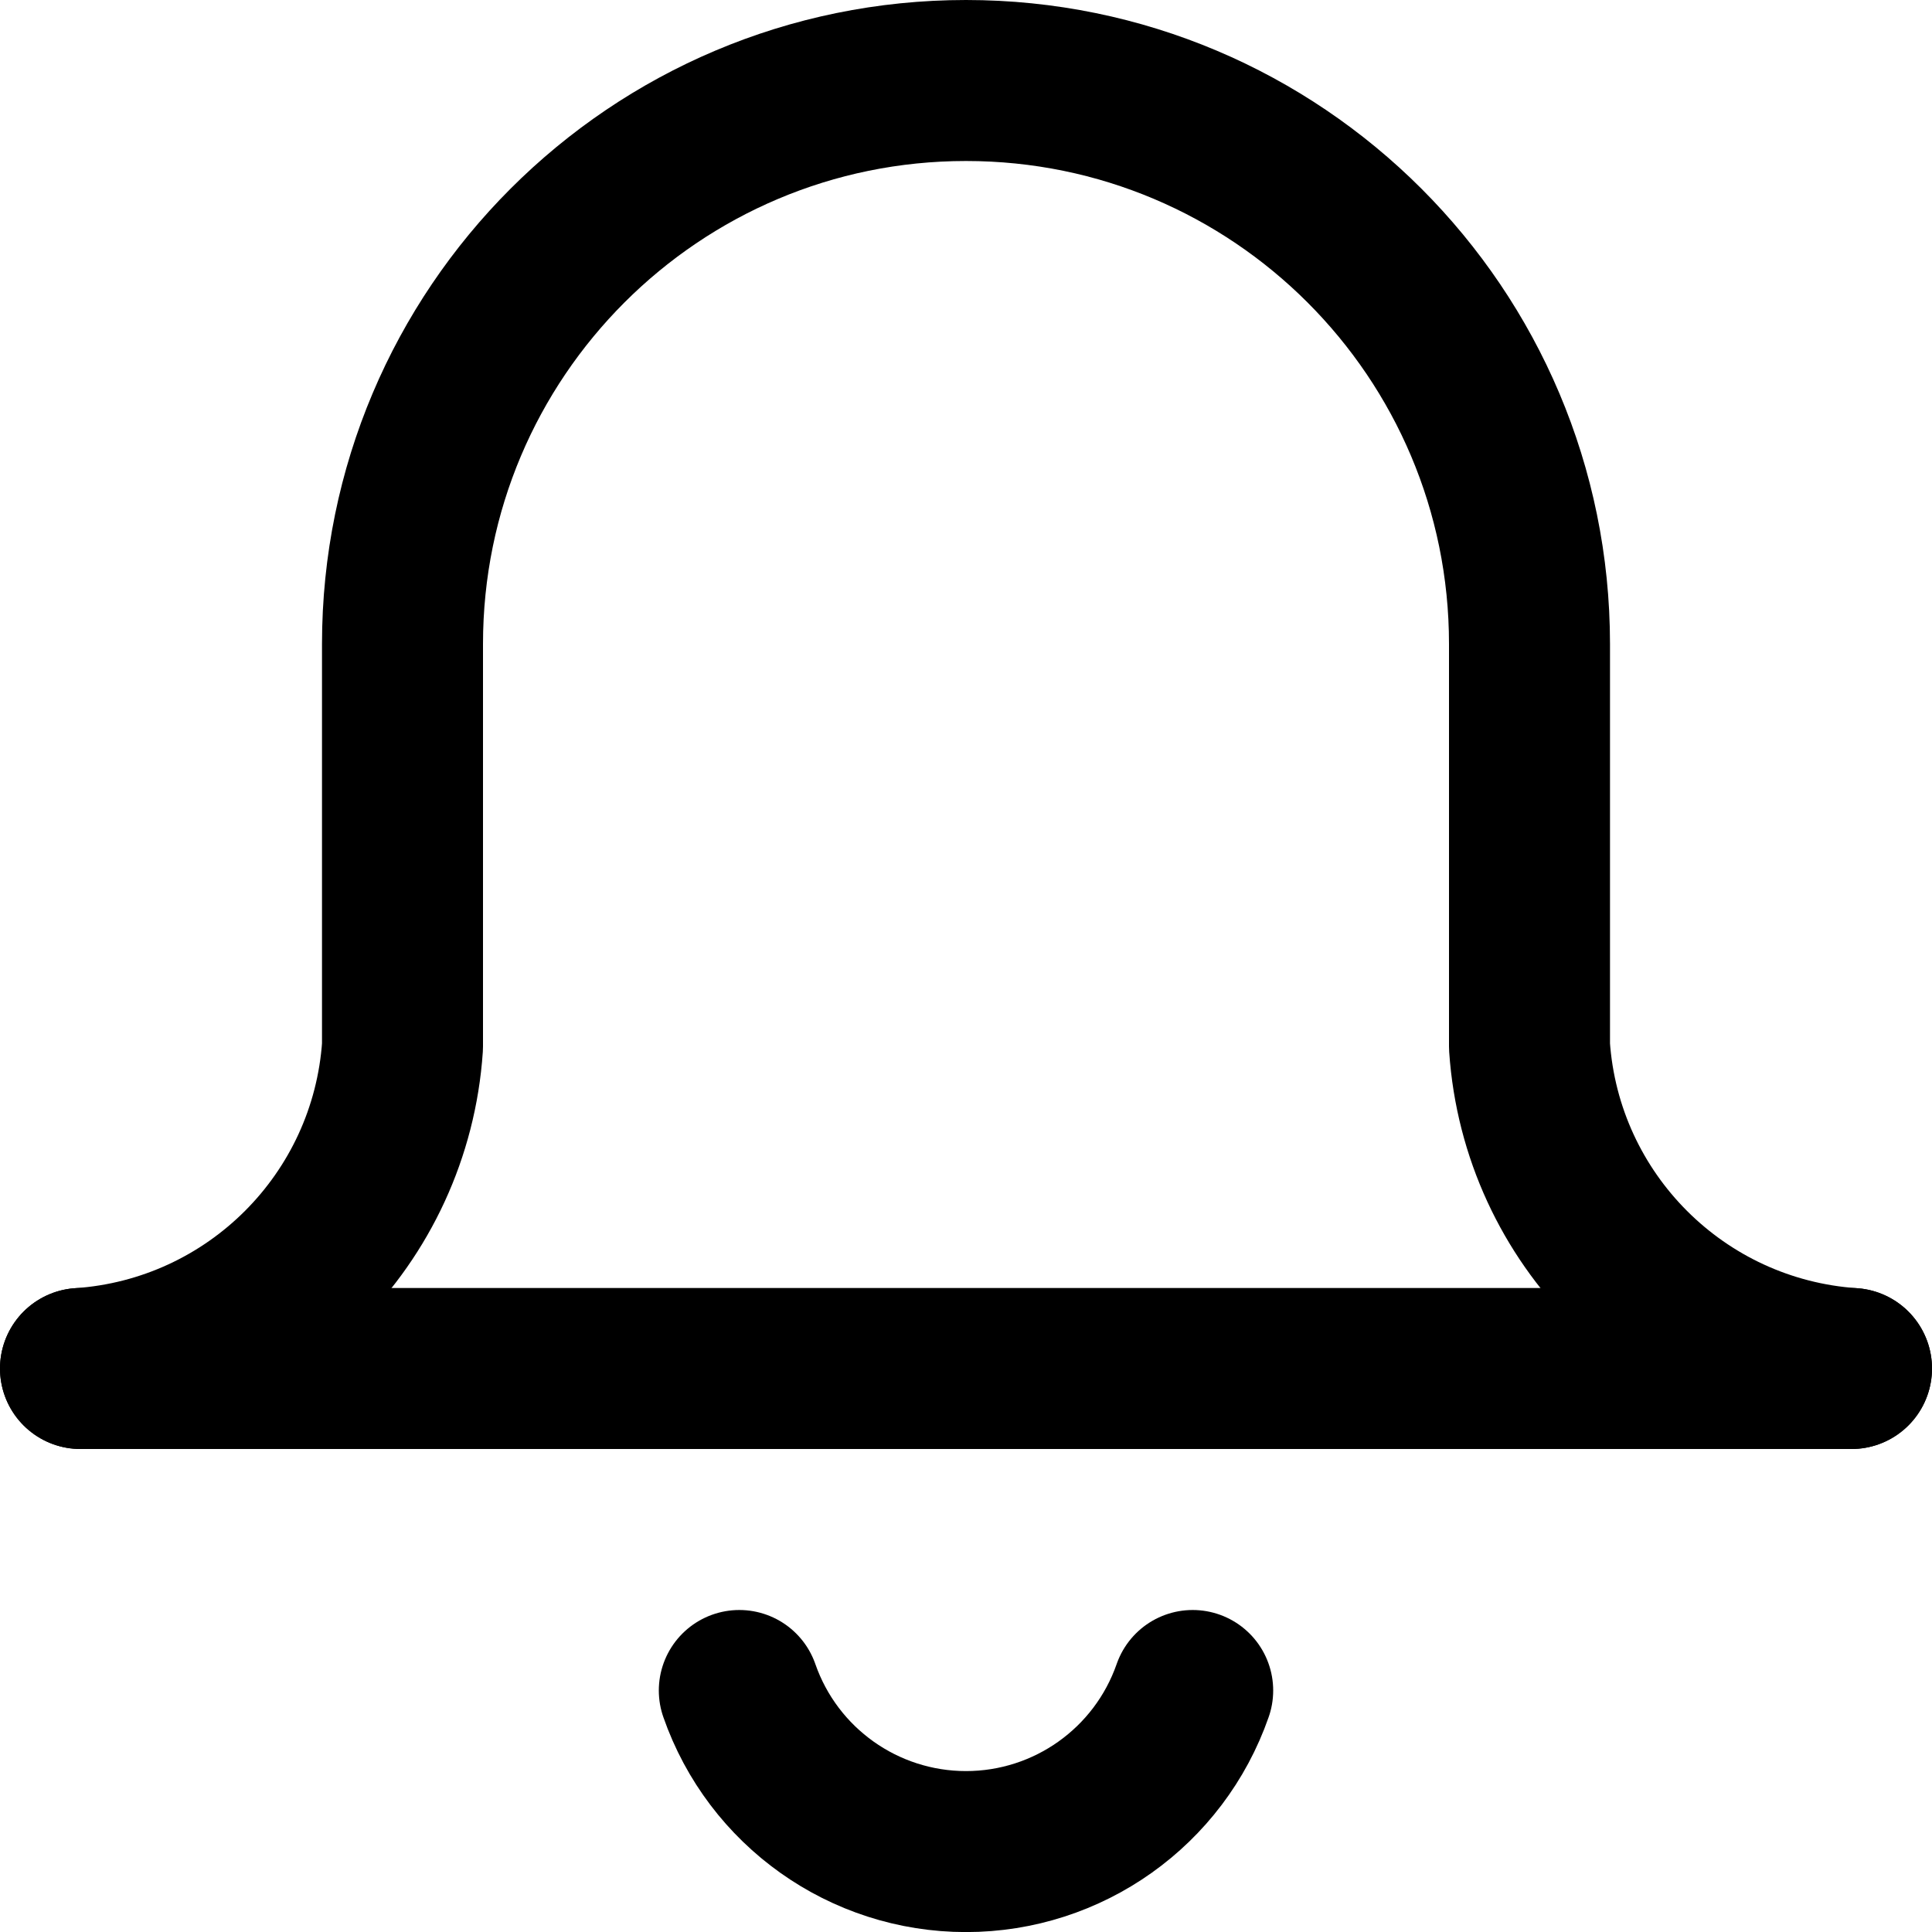
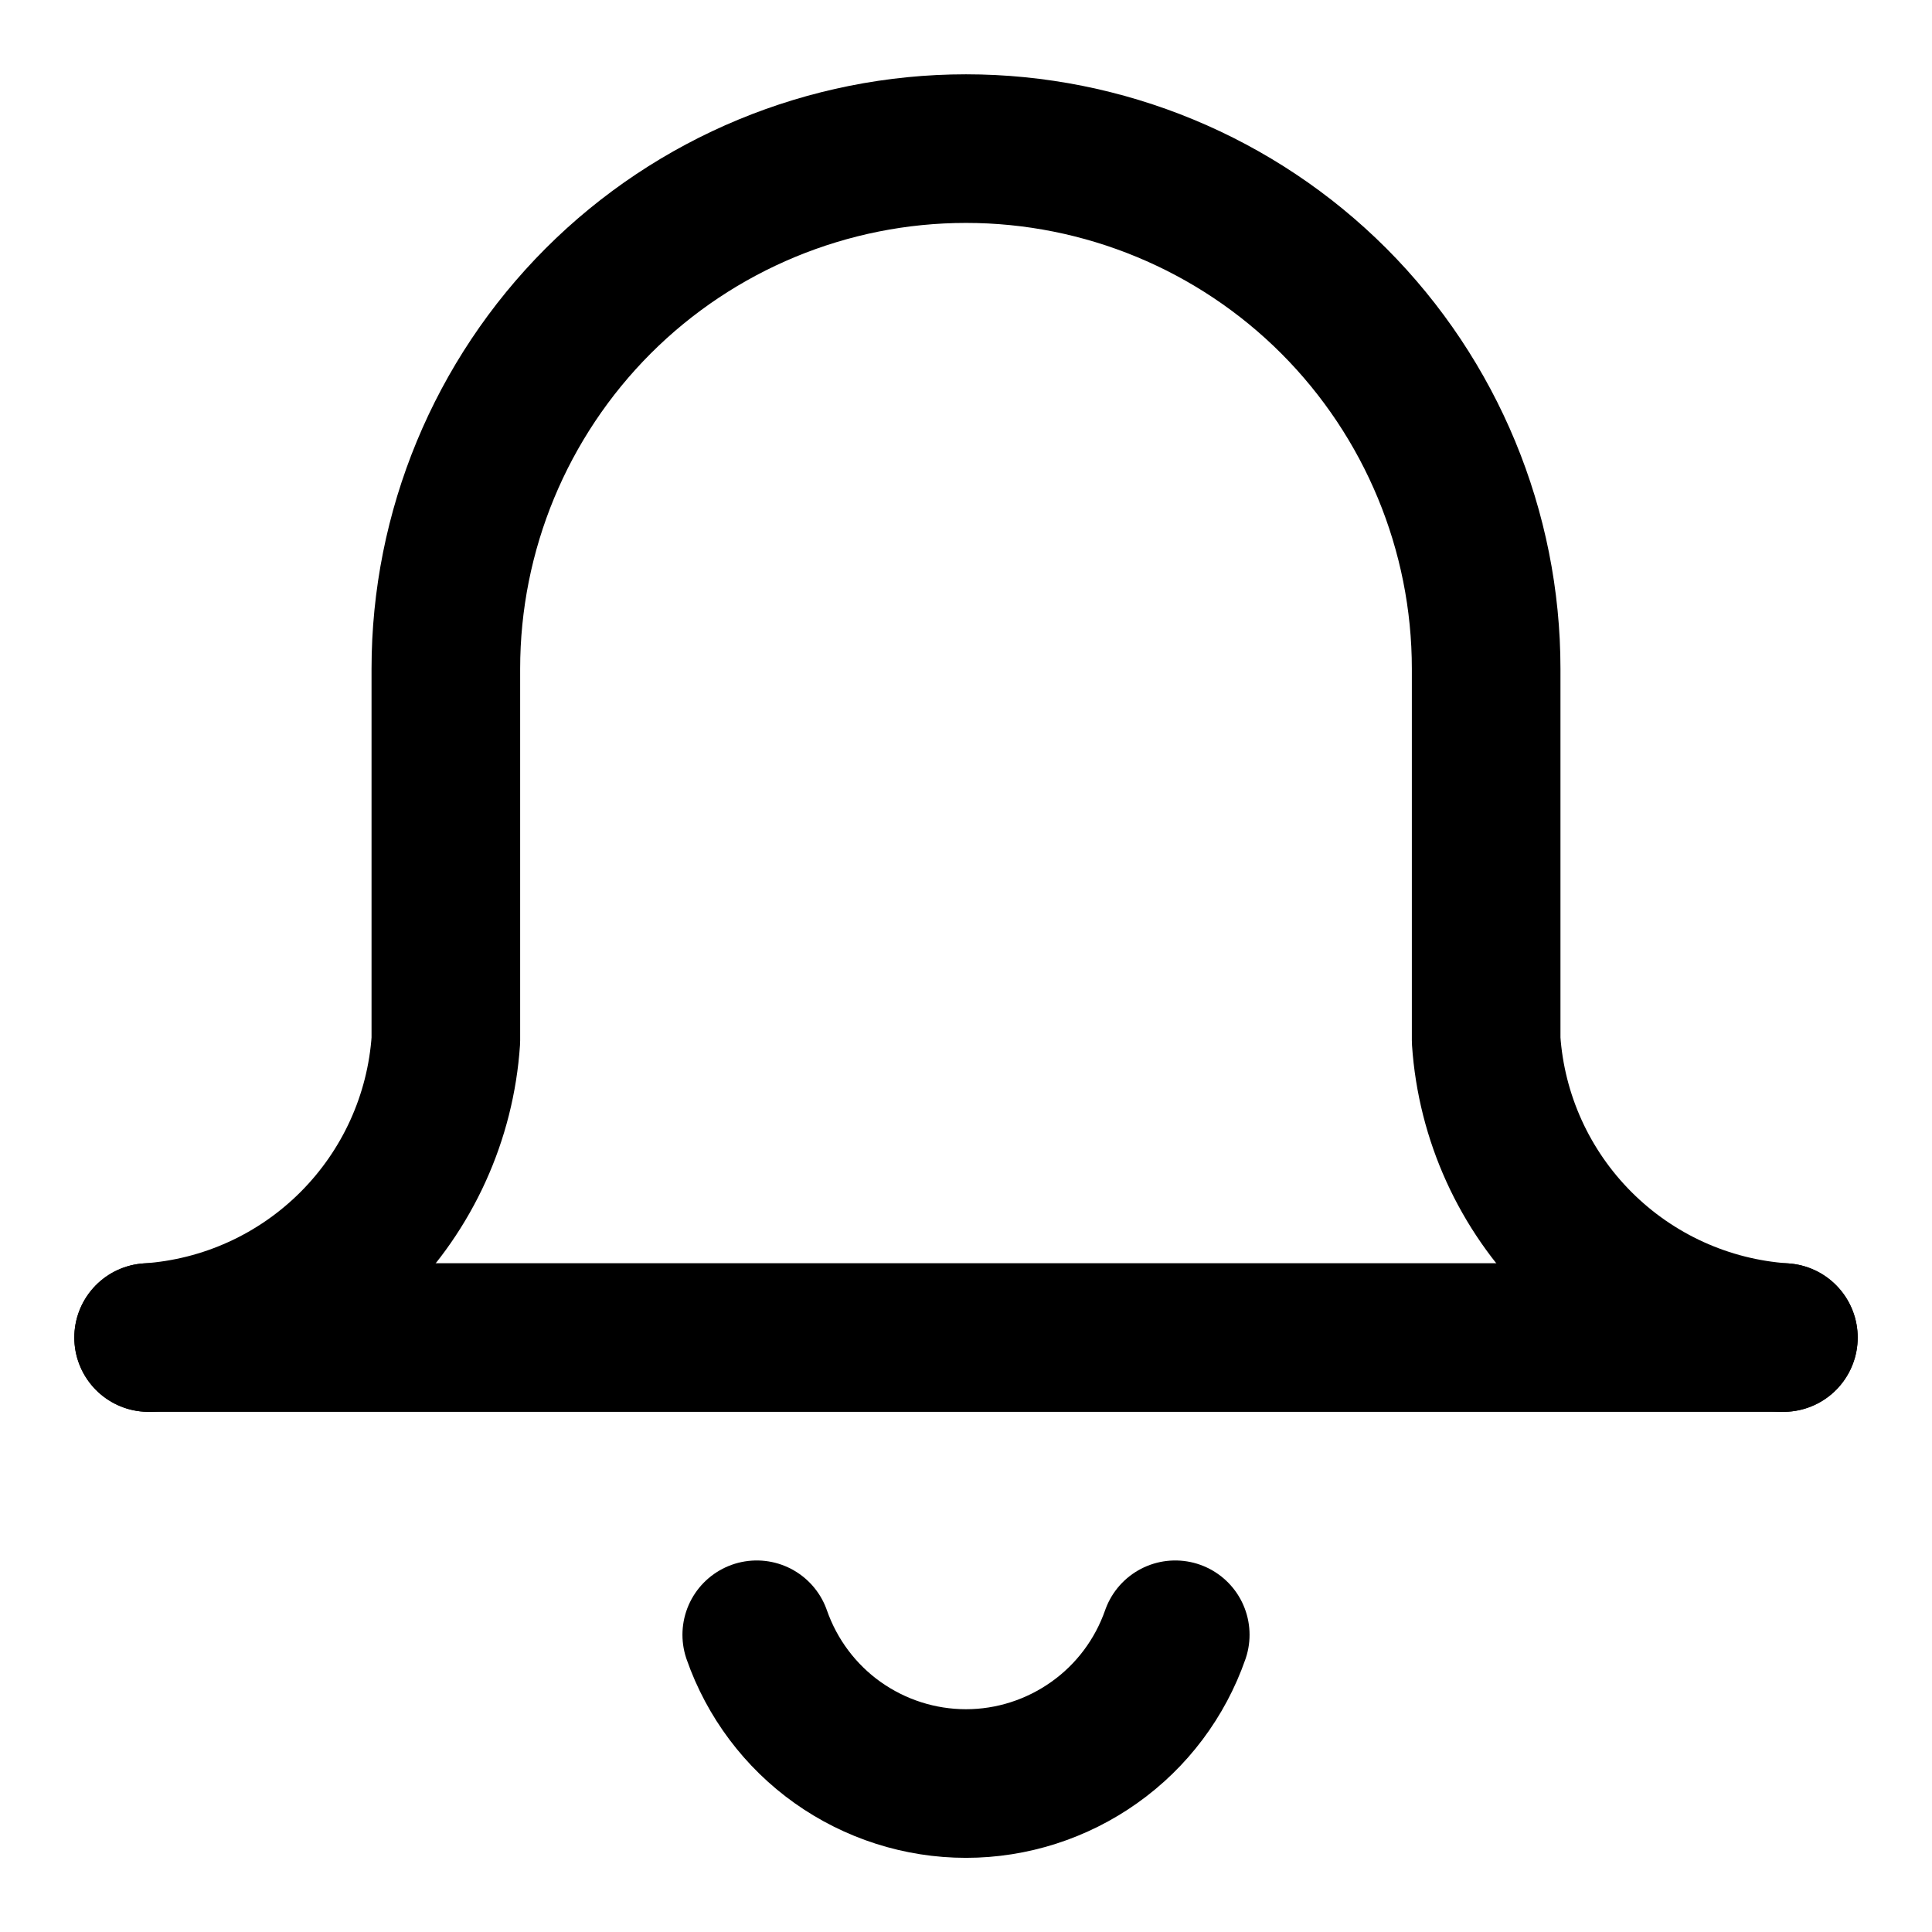
- <svg xmlns="http://www.w3.org/2000/svg" class="icon" height="12" width="12" viewBox="0 0 12 12">
-   <g stroke-width="1" fill="currentColor" stroke="currentColor" class="nc-icon-wrapper">
-     <path d="M4.592,10.5a1.491,1.491,0,0,0,2.816,0" fill="none" stroke-linecap="round" stroke-linejoin="round" data-color="color-2" />
-     <line x1="0.5" y1="8.5" x2="11.5" y2="8.5" fill="none" stroke="currentColor" stroke-linecap="round" stroke-linejoin="round" />
-     <path d="M11.5,8.5a2.151,2.151,0,0,1-2-2V4A3.5,3.5,0,0,0,6,.5H6A3.5,3.5,0,0,0,2.5,4V6.5a2.151,2.151,0,0,1-2,2" fill="none" stroke="currentColor" stroke-linecap="round" stroke-linejoin="round" />
-   </g>
+ <svg xmlns="http://www.w3.org/2000/svg" width="13" height="13" viewBox="0 0 13 13" fill="none">
+   <path d="M5.092 11C5.194 11.292 5.384 11.546 5.636 11.725C5.888 11.904 6.19 12.001 6.5 12.001C6.809 12.001 7.111 11.904 7.363 11.725C7.616 11.546 7.806 11.292 7.908 11" stroke="black" stroke-linecap="round" stroke-linejoin="round" />
+   <path d="M1 9H12" stroke="black" stroke-linecap="round" stroke-linejoin="round" />
+   <path d="M12 9C11.481 8.965 10.993 8.743 10.625 8.375C10.257 8.007 10.035 7.519 10 7V4.5C10 3.572 9.631 2.682 8.975 2.025C8.319 1.369 7.428 1 6.5 1C5.572 1 4.681 1.369 4.025 2.025C3.369 2.682 3 3.572 3 4.5V7C2.965 7.519 2.743 8.007 2.375 8.375C2.007 8.743 1.519 8.965 1 9" stroke="black" stroke-linecap="round" stroke-linejoin="round" />
</svg>
